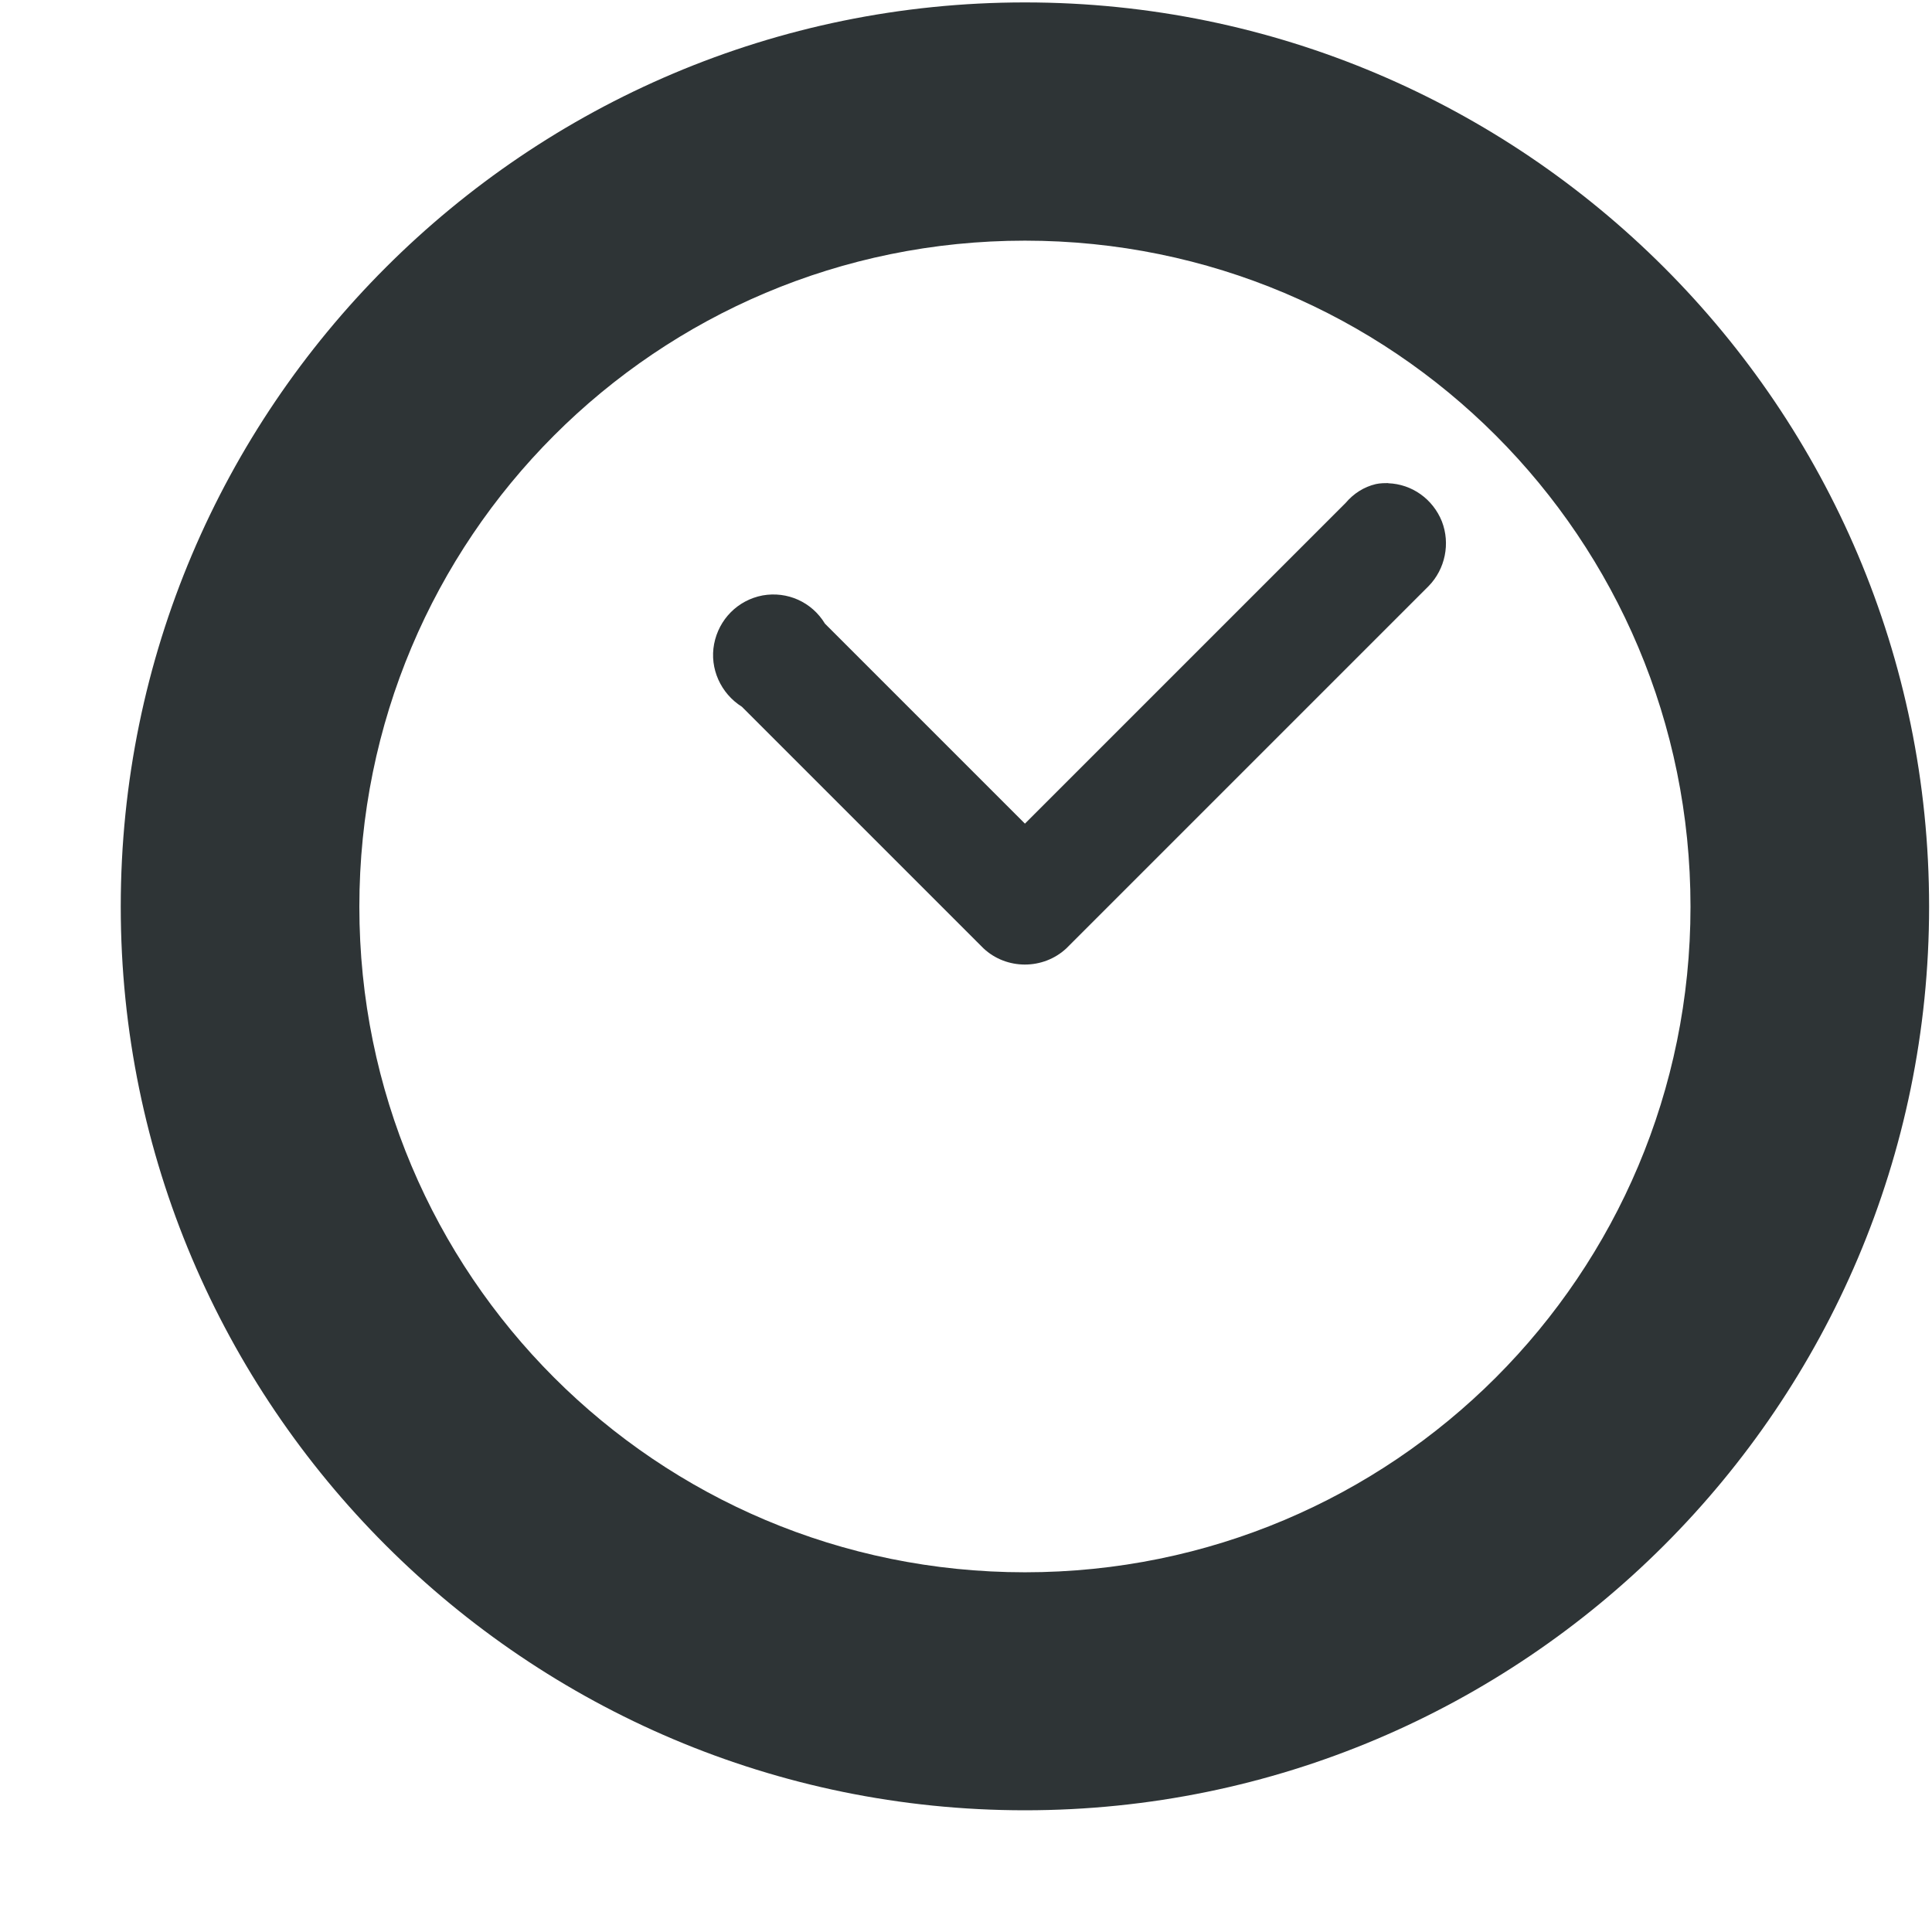
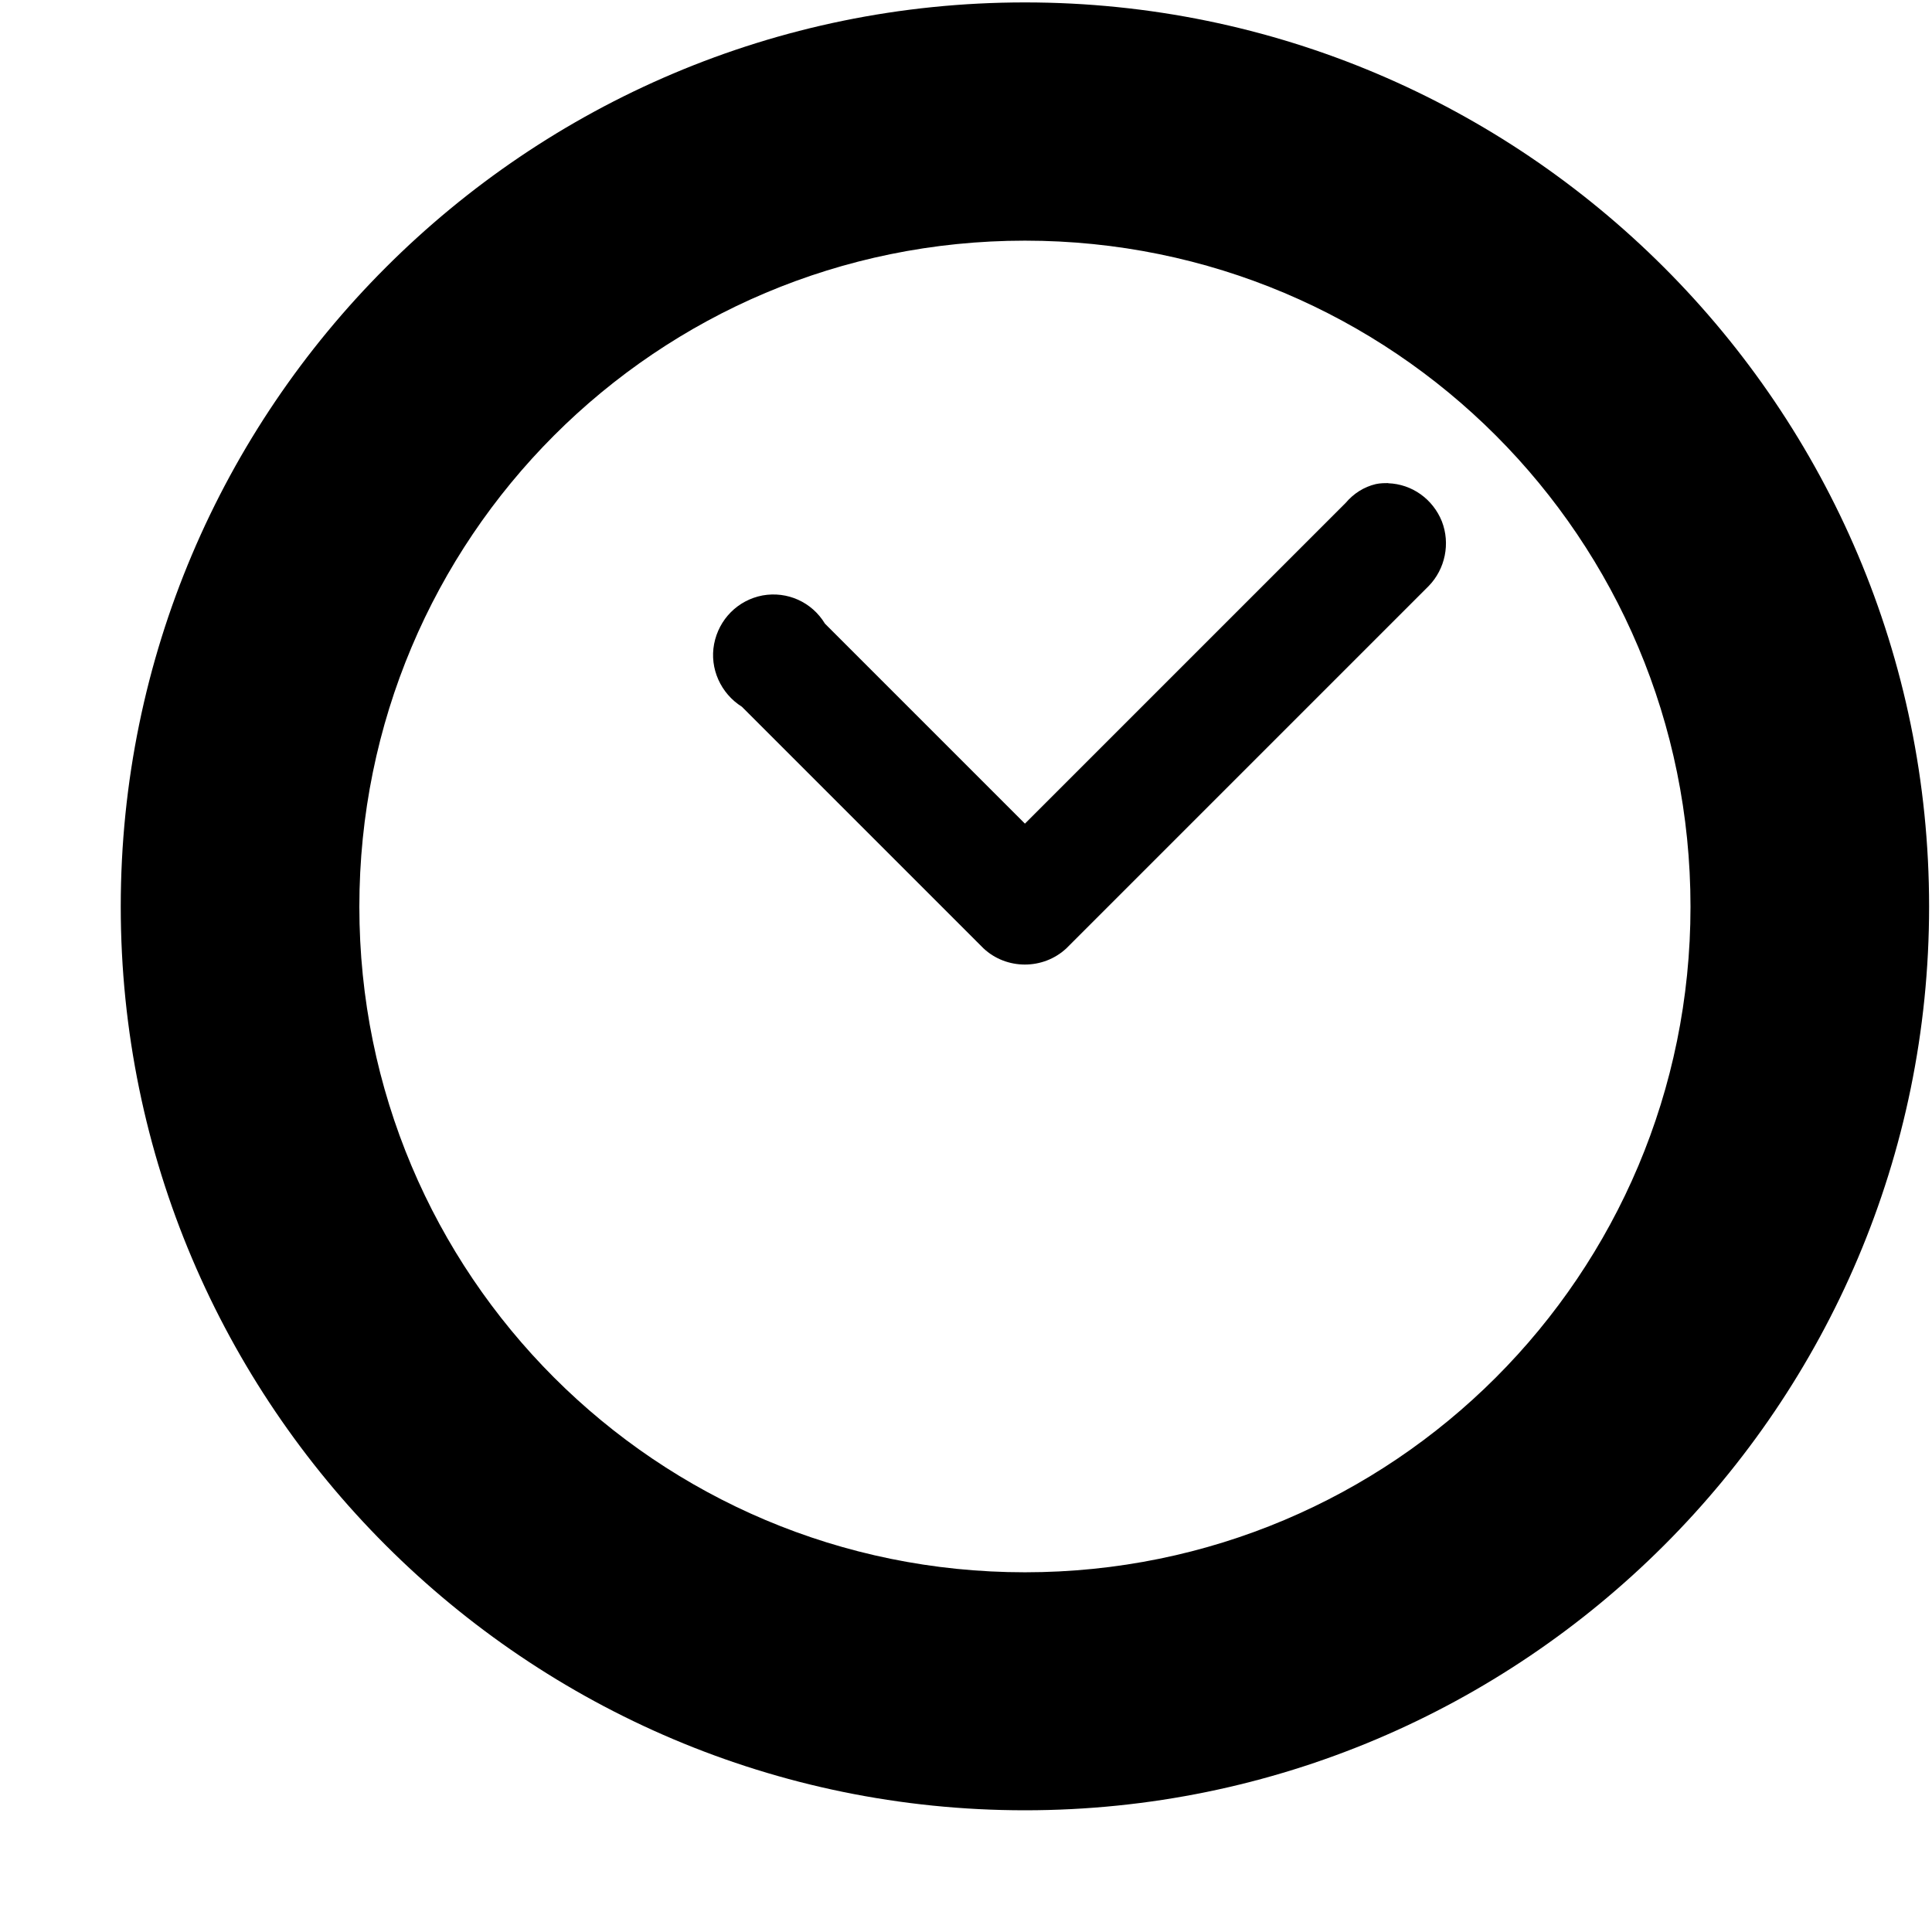
<svg xmlns="http://www.w3.org/2000/svg" height="16px" viewBox="0 0 16 16" width="16px">
-   <path d="m 8.488 0.02 c -4.129 0 -7.488 3.355 -7.488 7.488 c 0 4.129 3.359 7.484 7.488 7.484 c 4.129 0 7.488 -3.355 7.488 -7.484 c 0 -4.133 -3.359 -7.488 -7.488 -7.488 z m 0 1.973 c 3.051 0 5.512 2.465 5.512 5.516 c 0 3.047 -2.461 5.512 -5.512 5.512 s -5.512 -2.465 -5.512 -5.512 c 0 -3.051 2.461 -5.516 5.512 -5.516 z m 3.008 2.008 c -0.031 0 -0.066 0 -0.102 0.008 c -0.098 0.023 -0.184 0.078 -0.25 0.156 l -2.656 2.656 l -1.656 -1.656 c -0.109 -0.18 -0.312 -0.27 -0.516 -0.234 c -0.207 0.039 -0.363 0.199 -0.402 0.402 c -0.039 0.203 0.055 0.41 0.23 0.52 l 2 2 c 0.191 0.18 0.496 0.18 0.688 0 l 3 -3 c 0.137 -0.141 0.18 -0.352 0.109 -0.535 c -0.074 -0.184 -0.246 -0.309 -0.445 -0.316 z m 0 0" fill="#2e3436" />
+   <path d="m 8.488 0.02 c -4.129 0 -7.488 3.355 -7.488 7.488 c 0 4.129 3.359 7.484 7.488 7.484 c 4.129 0 7.488 -3.355 7.488 -7.484 c 0 -4.133 -3.359 -7.488 -7.488 -7.488 z m 0 1.973 c 3.051 0 5.512 2.465 5.512 5.516 c 0 3.047 -2.461 5.512 -5.512 5.512 s -5.512 -2.465 -5.512 -5.512 c 0 -3.051 2.461 -5.516 5.512 -5.516 z m 3.008 2.008 c -0.031 0 -0.066 0 -0.102 0.008 c -0.098 0.023 -0.184 0.078 -0.25 0.156 l -2.656 2.656 l -1.656 -1.656 c -0.109 -0.18 -0.312 -0.27 -0.516 -0.234 c -0.207 0.039 -0.363 0.199 -0.402 0.402 c -0.039 0.203 0.055 0.41 0.23 0.52 l 2 2 c 0.191 0.18 0.496 0.18 0.688 0 l 3 -3 c 0.137 -0.141 0.18 -0.352 0.109 -0.535 c -0.074 -0.184 -0.246 -0.309 -0.445 -0.316 z m 0 0" fill="currentColor" />
</svg>
